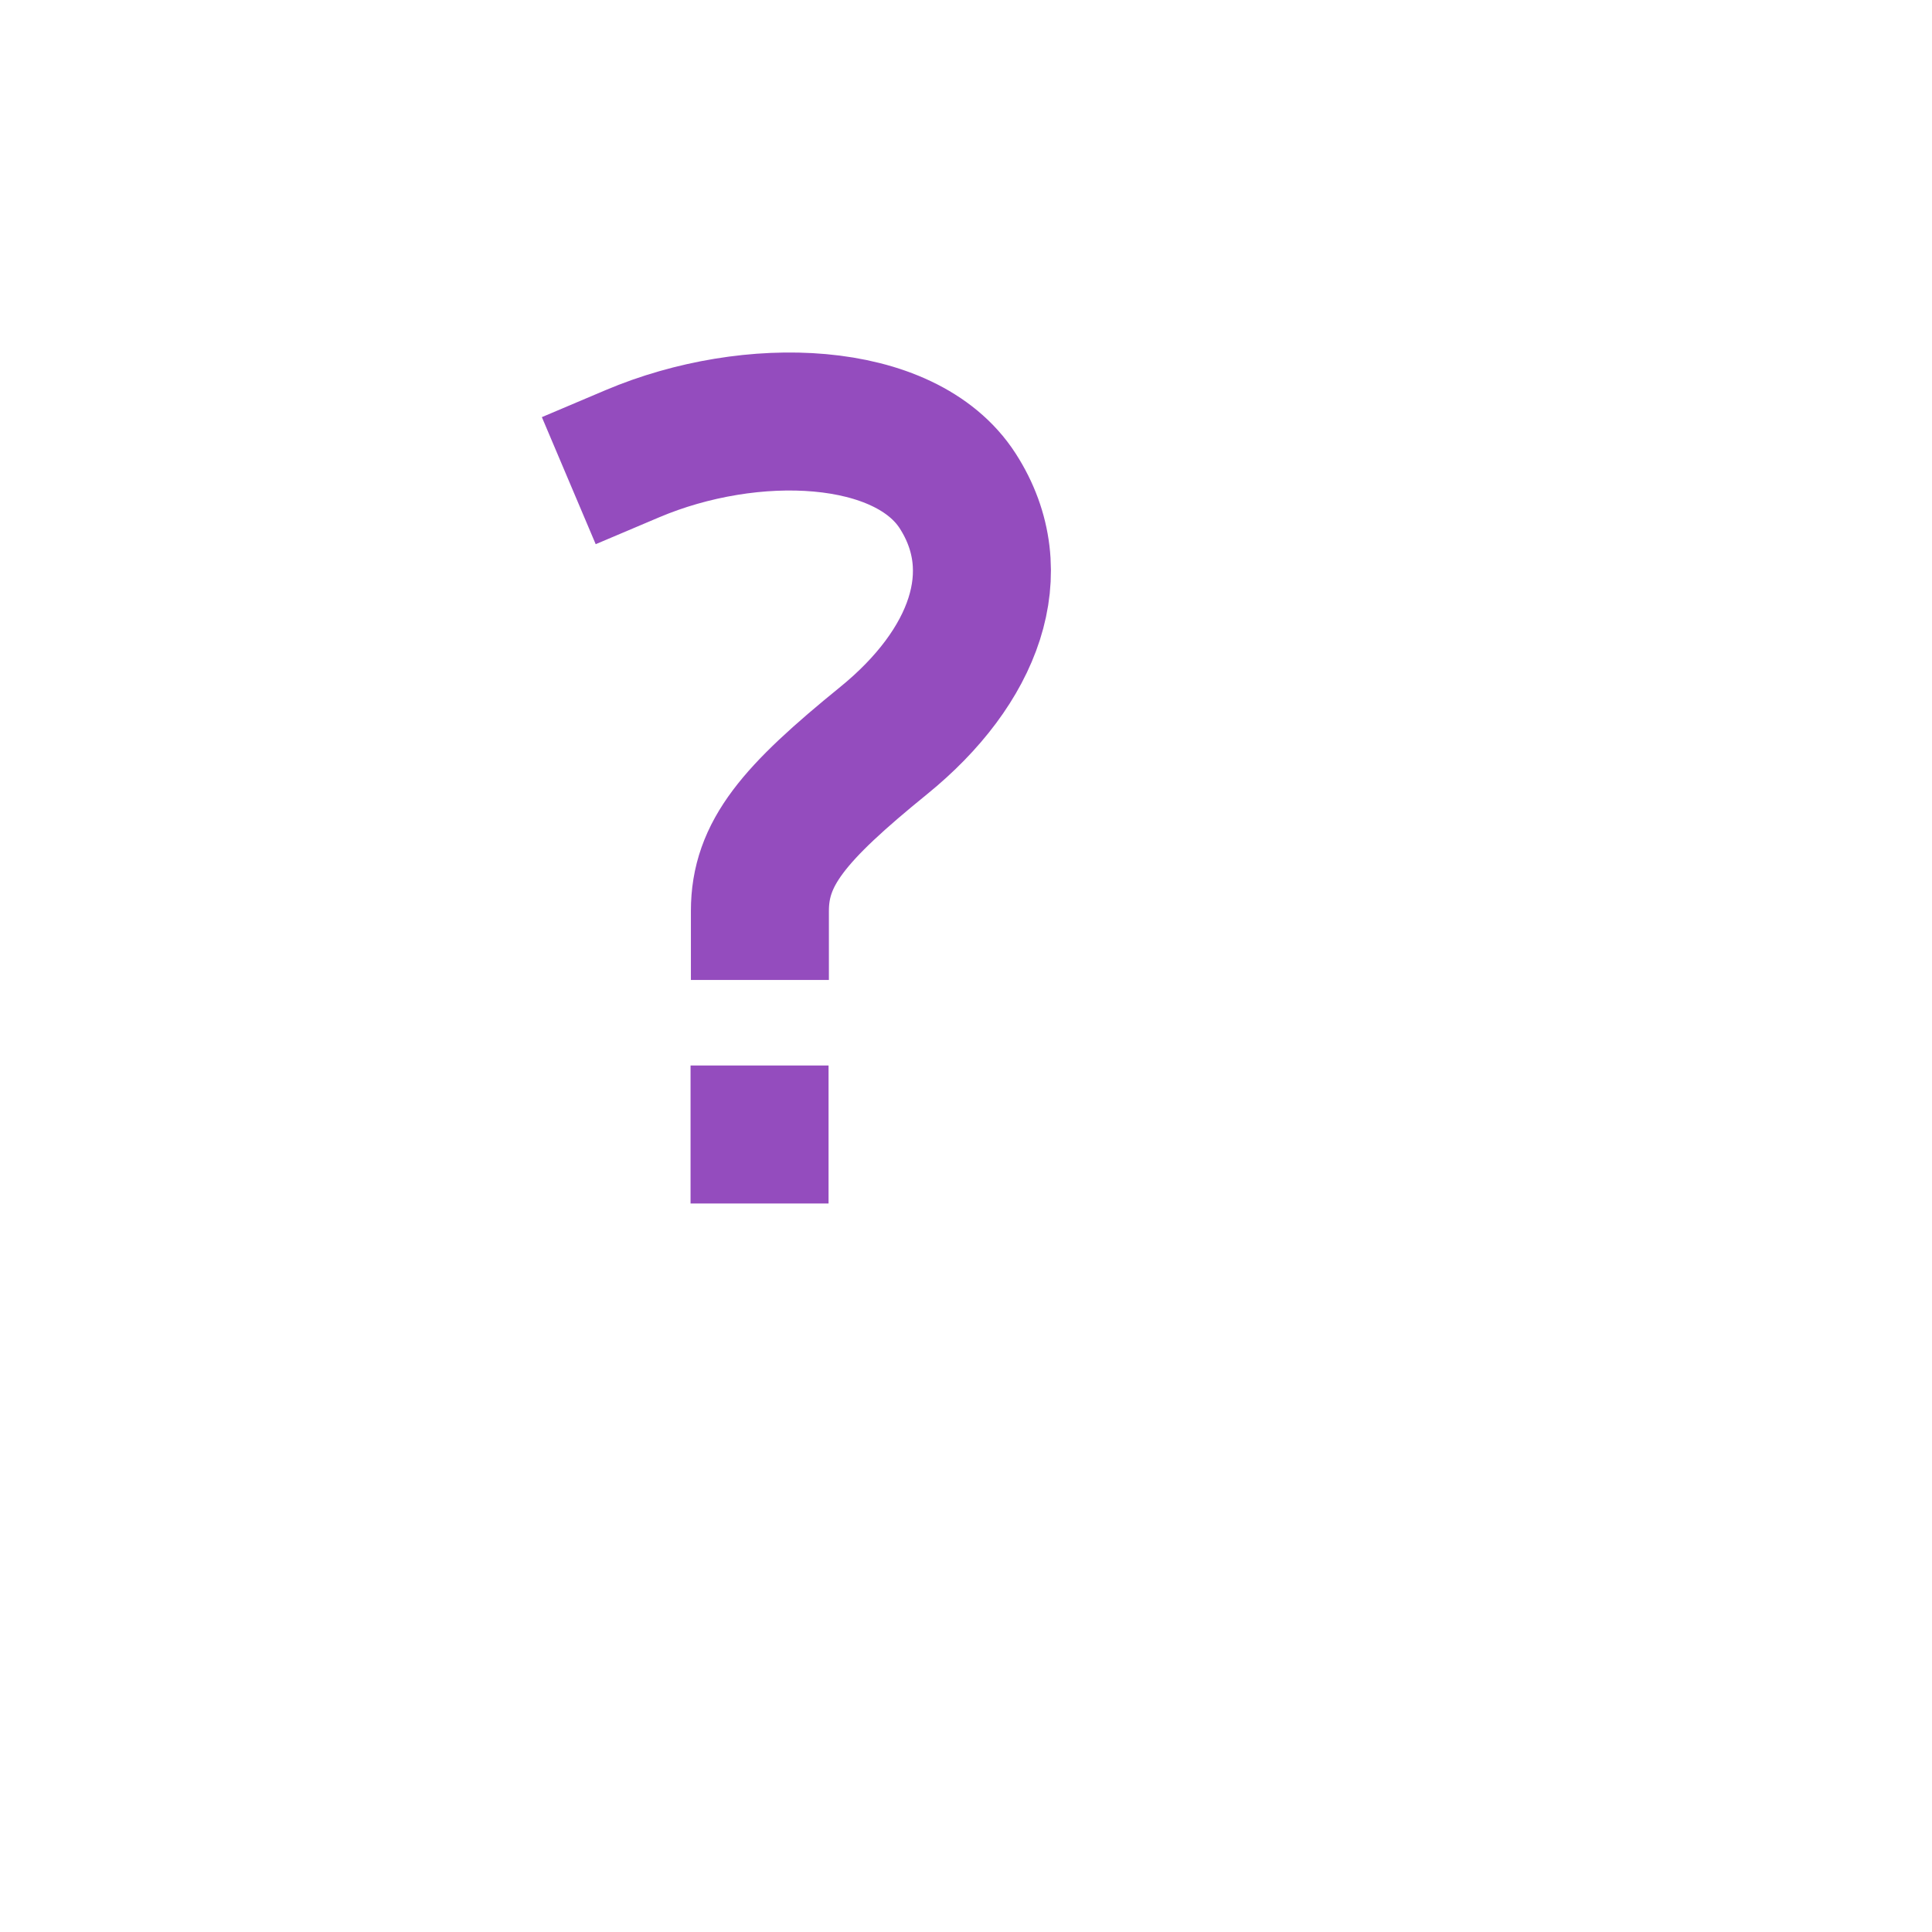
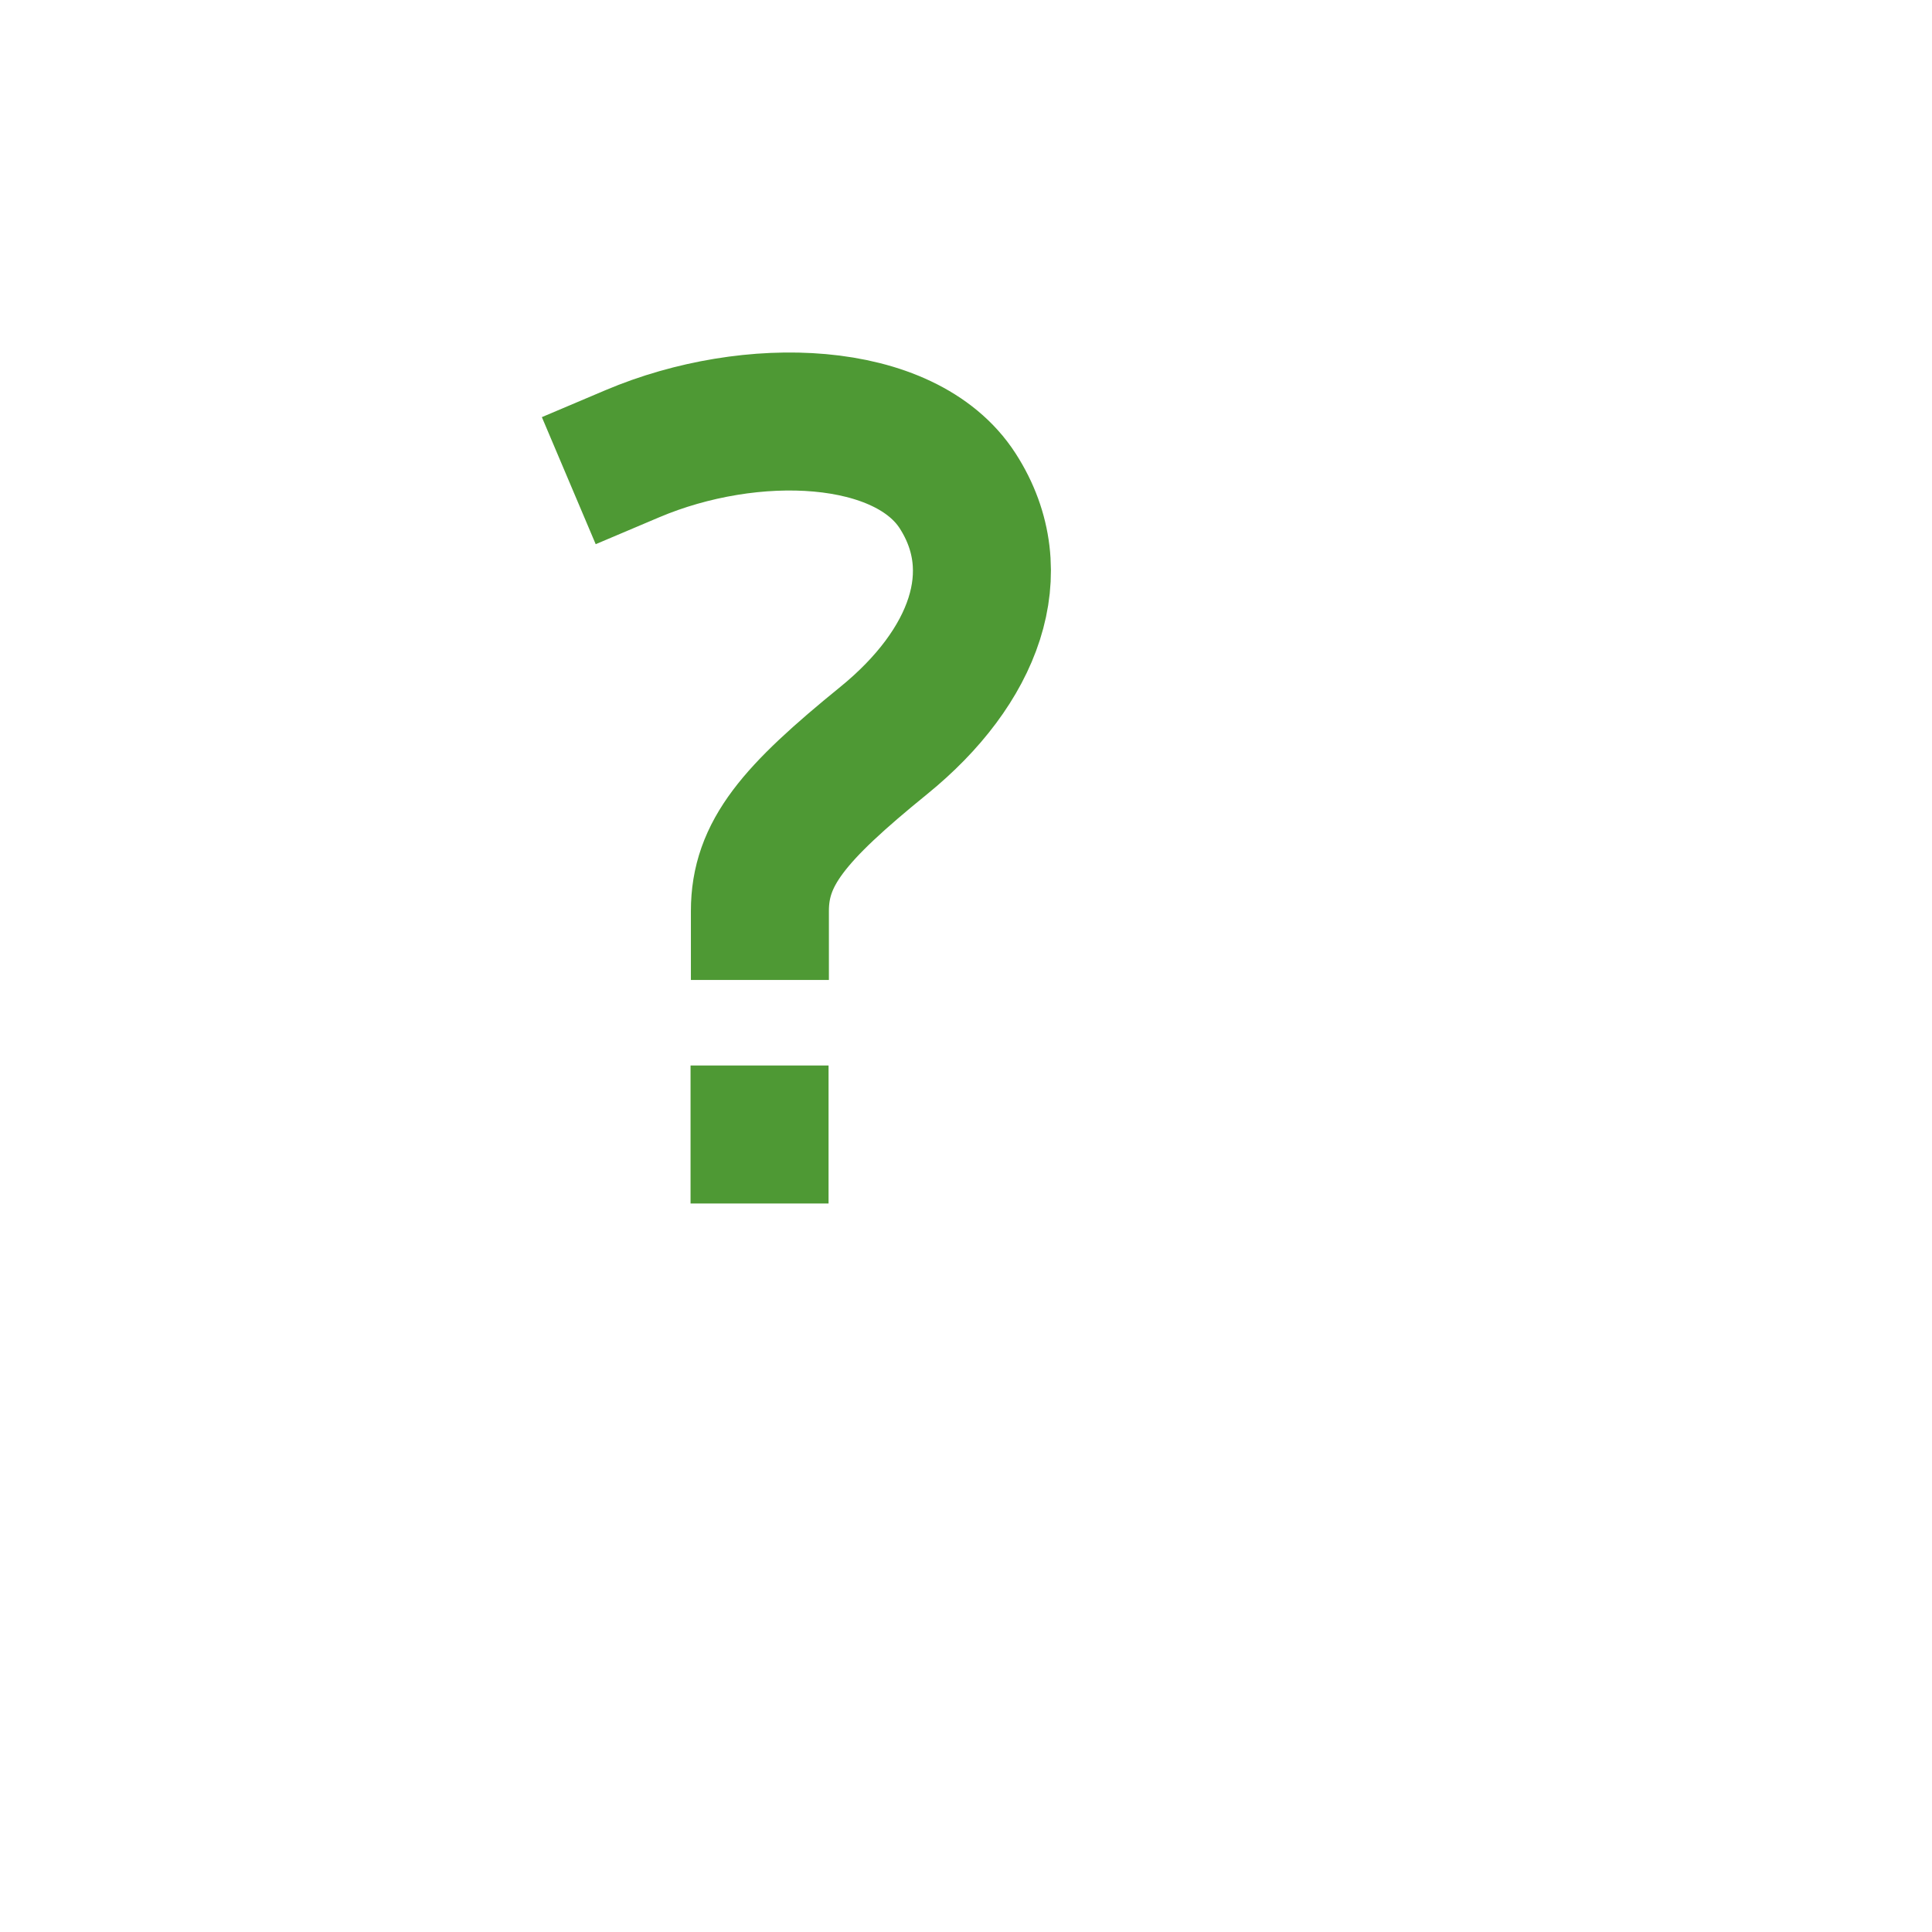
<svg xmlns="http://www.w3.org/2000/svg" width="28" height="28" viewBox="0 0 28 28" fill="none">
-   <path d="M12.008 15.442H10.008V17.442H12.008V15.442Z" fill="#944CBE" />
-   <path d="M9.164 6.576C10.887 5.846 13.117 5.932 13.879 7.114C14.64 8.296 14.114 9.67 12.809 10.731C11.503 11.792 11.013 12.368 11.013 13.202" stroke="#944CBE" stroke-width="2" stroke-miterlimit="10" stroke-linecap="square" />
+   <path d="M12.008 15.442H10.008V17.442H12.008V15.442Z" fill="#4e9934" />
+   <path d="M9.164 6.576C10.887 5.846 13.117 5.932 13.879 7.114C14.64 8.296 14.114 9.67 12.809 10.731C11.503 11.792 11.013 12.368 11.013 13.202" stroke="#4e9934" stroke-width="2" stroke-miterlimit="10" stroke-linecap="square" />
</svg>
